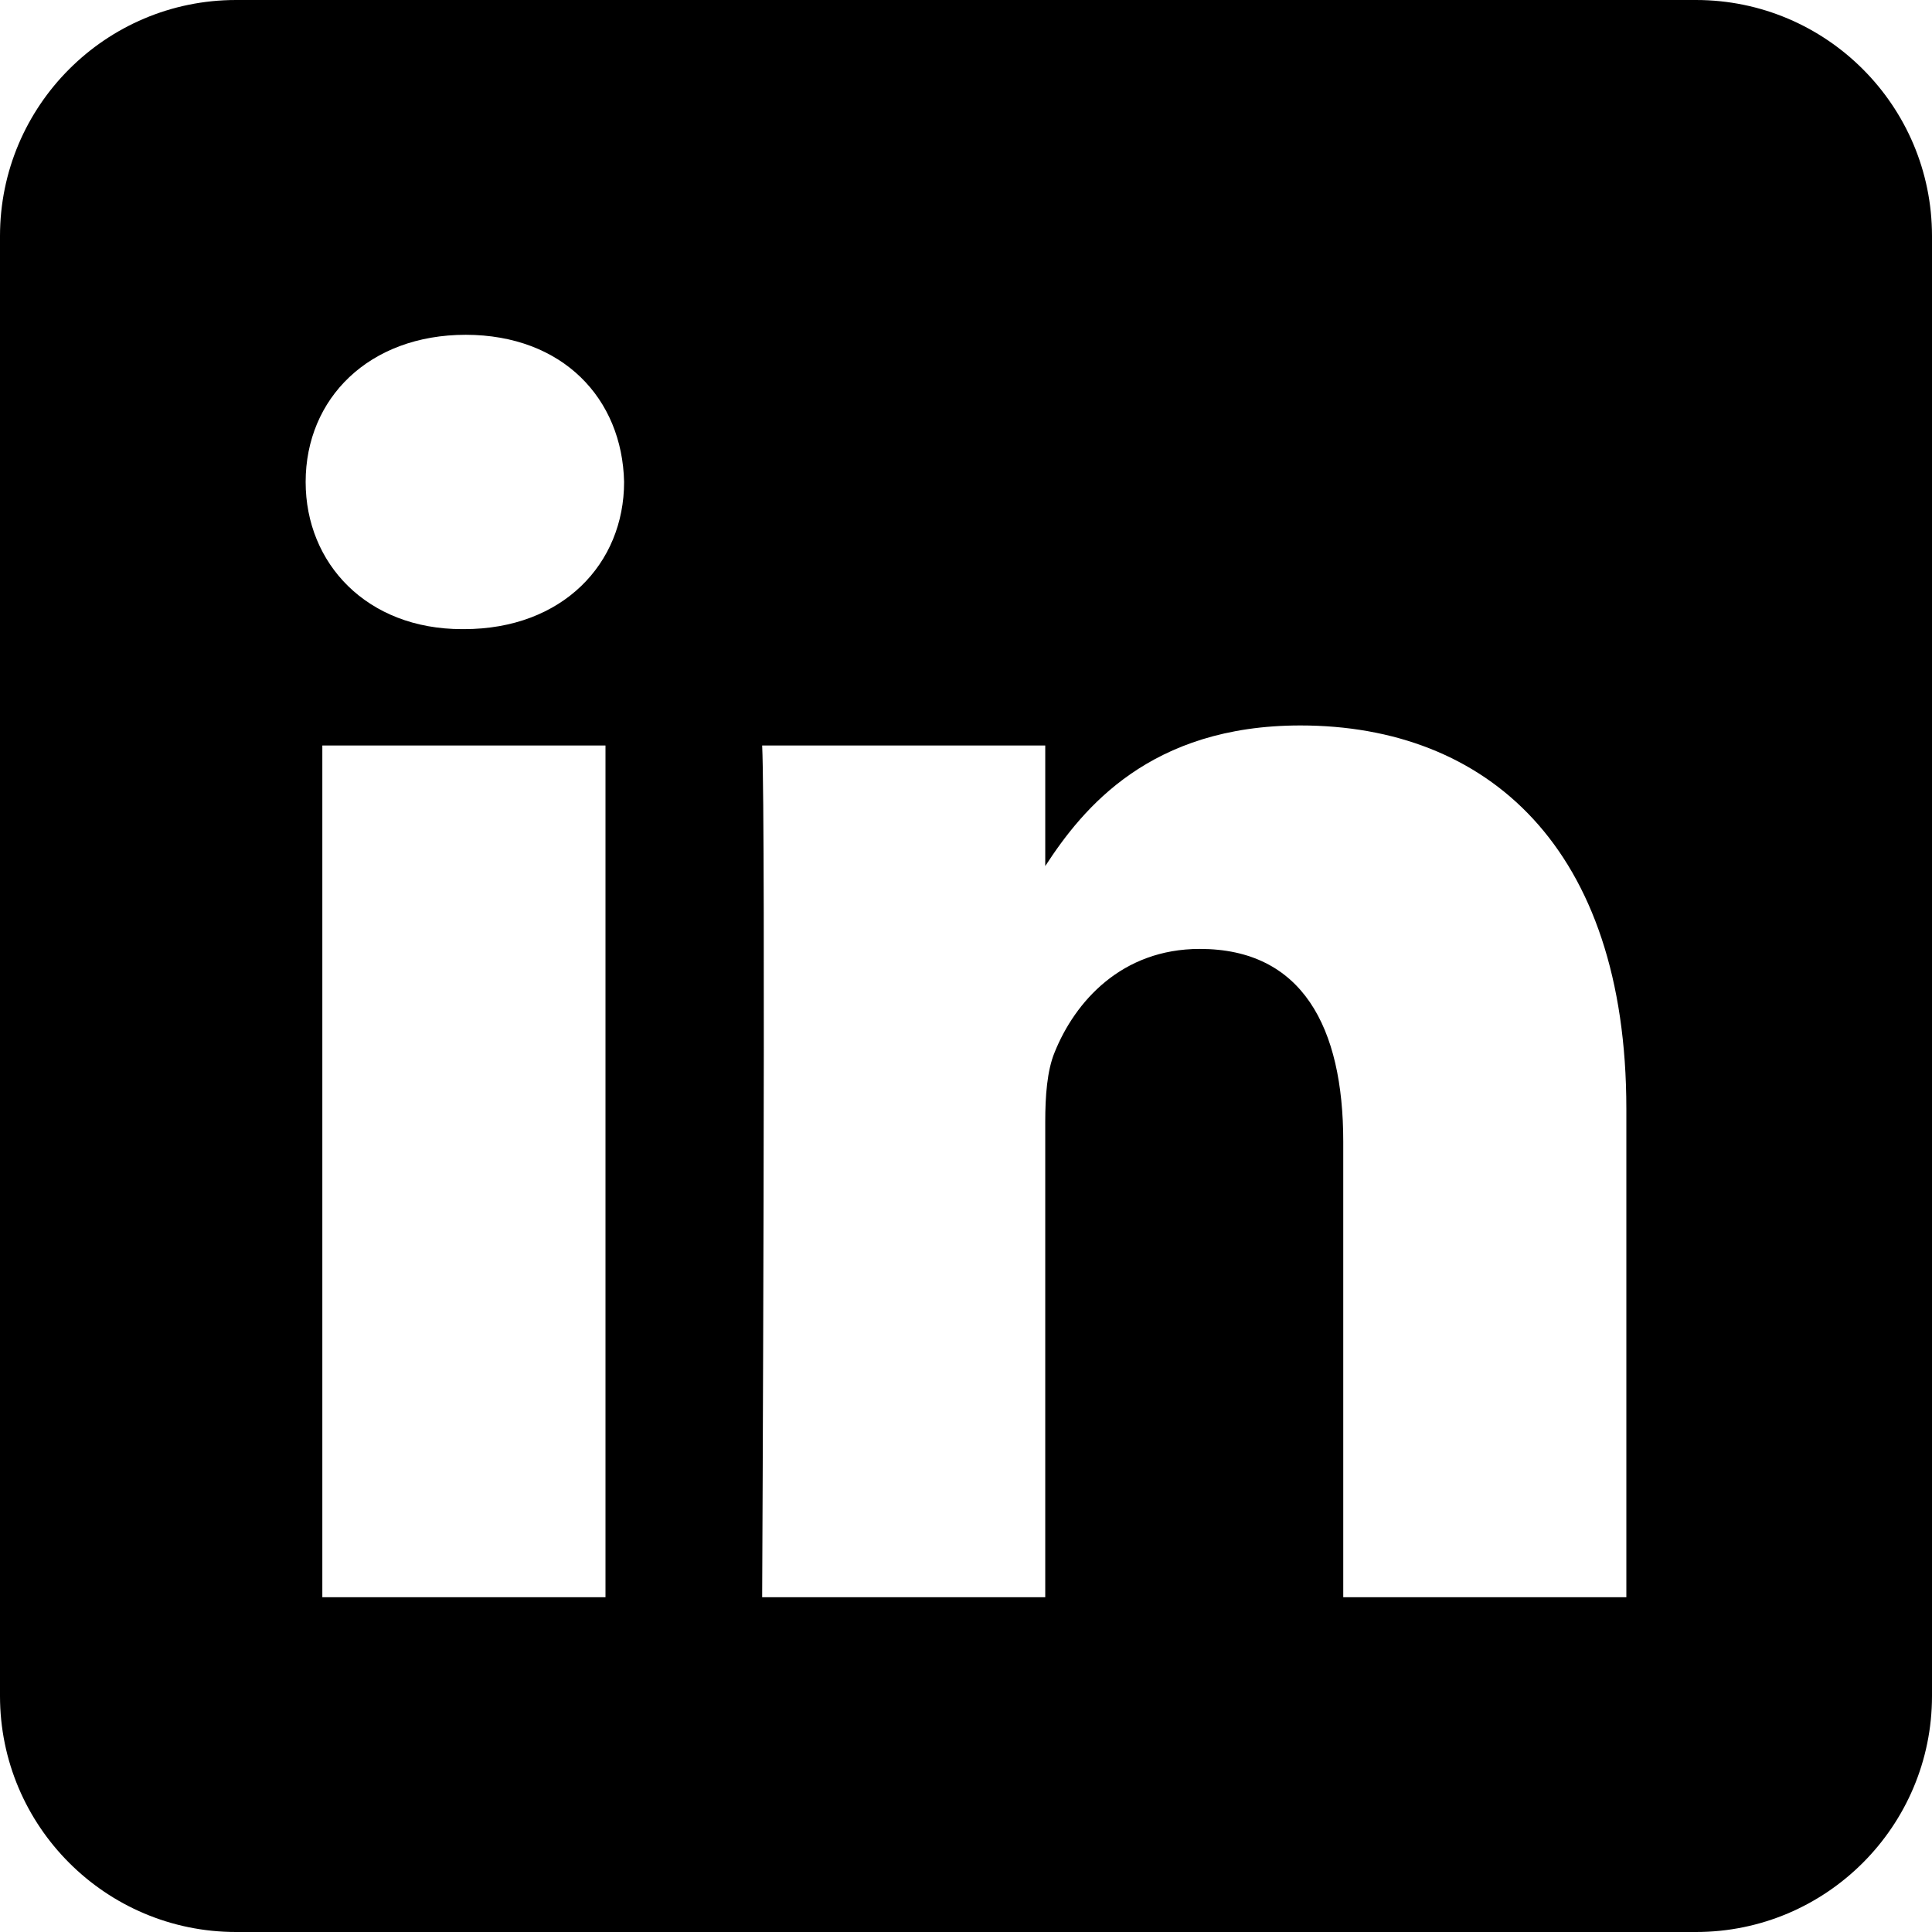
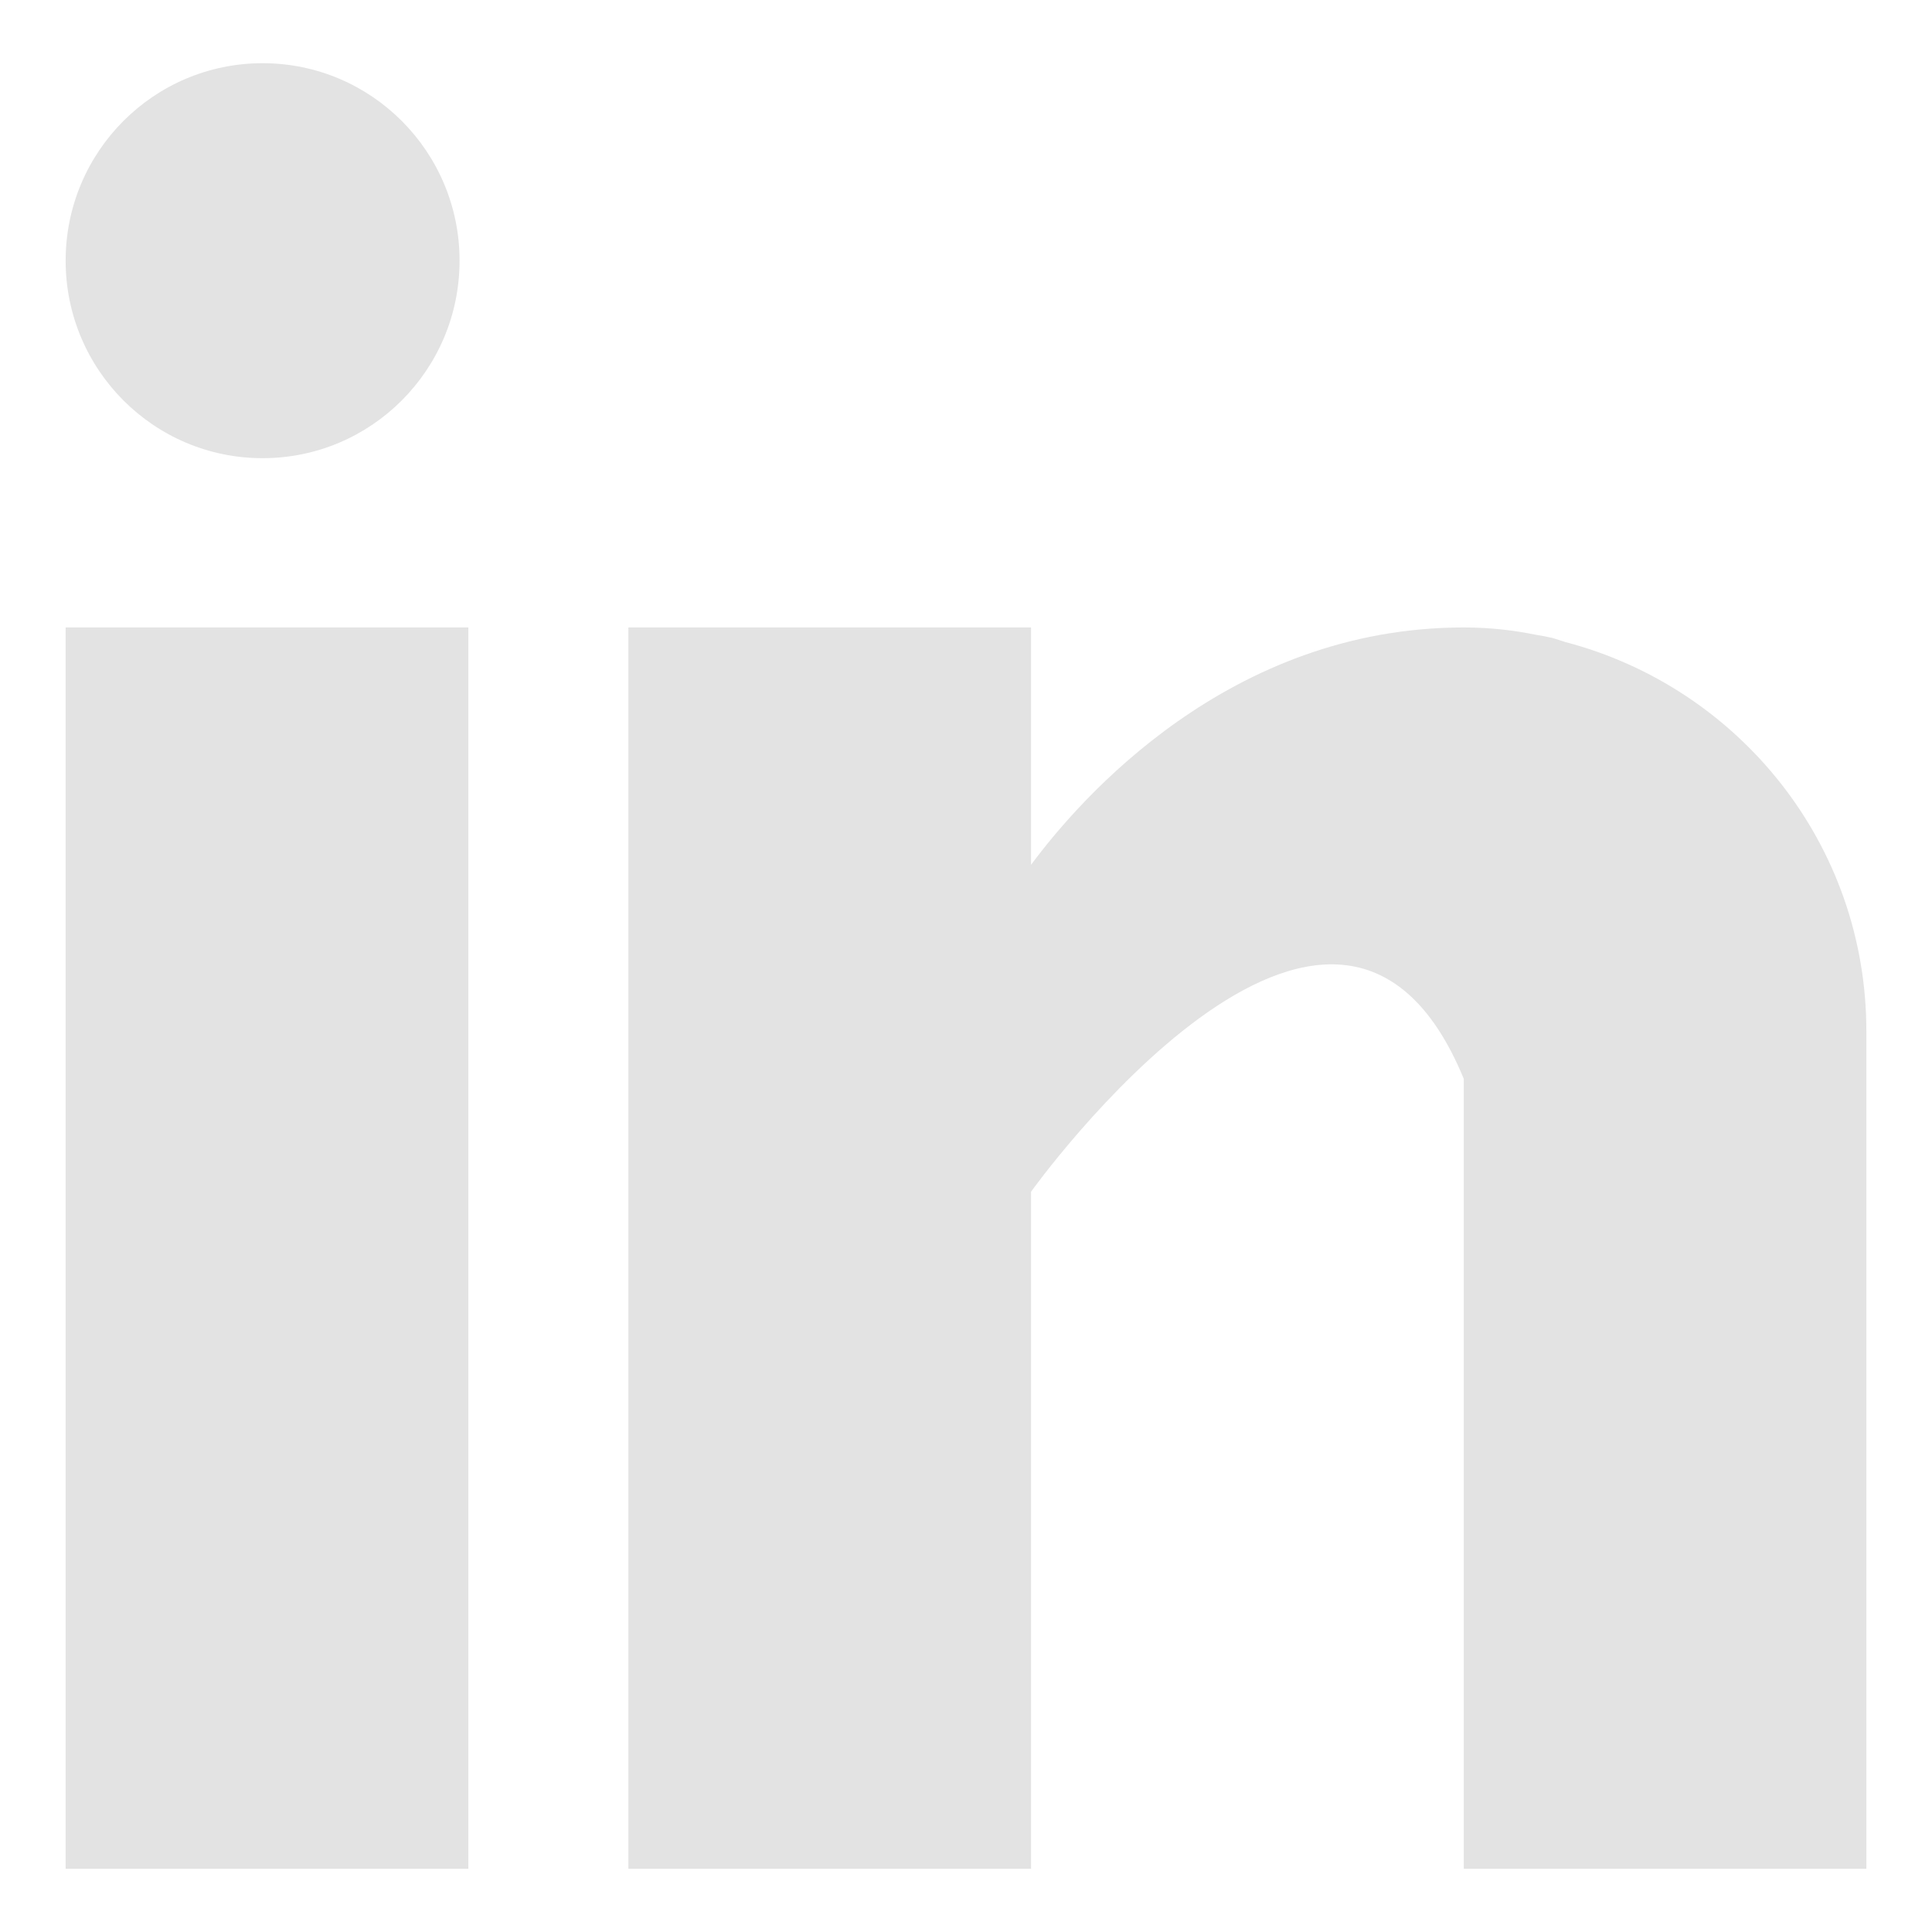
- <svg xmlns="http://www.w3.org/2000/svg" height="100%" style="fill-rule:evenodd;clip-rule:evenodd;stroke-linejoin:round;stroke-miterlimit:2;" version="1.1" viewBox="0 0 512 512" width="100%" xml:space="preserve">
-   <path d="M449.446,0c34.525,0 62.554,28.03 62.554,62.554l0,386.892c0,34.524 -28.03,62.554 -62.554,62.554l-386.892,0c-34.524,0 -62.554,-28.03 -62.554,-62.554l0,-386.892c0,-34.524 28.029,-62.554 62.554,-62.554l386.892,0Zm-288.985,423.278l0,-225.717l-75.04,0l0,225.717l75.04,0Zm270.539,0l0,-129.439c0,-69.333 -37.018,-101.586 -86.381,-101.586c-39.804,0 -57.634,21.891 -67.617,37.266l0,-31.958l-75.021,0c0.995,21.181 0,225.717 0,225.717l75.02,0l0,-126.056c0,-6.748 0.486,-13.492 2.474,-18.315c5.414,-13.475 17.767,-27.434 38.494,-27.434c27.135,0 38.007,20.707 38.007,51.037l0,120.768l75.024,0Zm-307.552,-334.556c-25.674,0 -42.448,16.879 -42.448,39.002c0,21.658 16.264,39.002 41.455,39.002l0.484,0c26.165,0 42.452,-17.344 42.452,-39.002c-0.485,-22.092 -16.241,-38.954 -41.943,-39.002Z" />
+ <svg xmlns="http://www.w3.org/2000/svg" height="512px" style="enable-background:new 0 0 512 512;" version="1.1" viewBox="0 0 512 512" width="512px" xml:space="preserve">
+   <g id="_x35_6-linkedin">
+     <g>
+       <g>
+         <rect height="328.97" style="fill:#e3e3e3;" width="106.716" x="17.397" y="166.28" />
+         <path d="M414.789,170.138c-1.133-0.355-2.207-0.743-3.396-1.078c-1.438-0.327-2.865-0.6-4.328-0.833     c-5.662-1.139-11.875-1.946-19.148-1.946c-62.211,0-101.678,45.372-114.674,62.894V166.28H166.526v328.97h106.716V315.813     c0,0,80.643-112.628,114.674-29.911V495.25h106.688V273.257C494.604,223.549,460.629,182.13,414.789,170.138L414.789,170.138z      M414.789,170.138" style="fill:#e3e3e3;" />
+         <path d="M121.789,69.085c0,28.909-23.373,52.337-52.195,52.337c-28.824,0-52.196-23.429-52.196-52.337     c0-28.903,23.372-52.335,52.196-52.335C98.416,16.75,121.789,40.182,121.789,69.085L121.789,69.085z M121.789,69.085" style="fill:#e3e3e3;" />
+       </g>
+     </g>
+   </g>
+   <g id="Layer_1" />
</svg>
